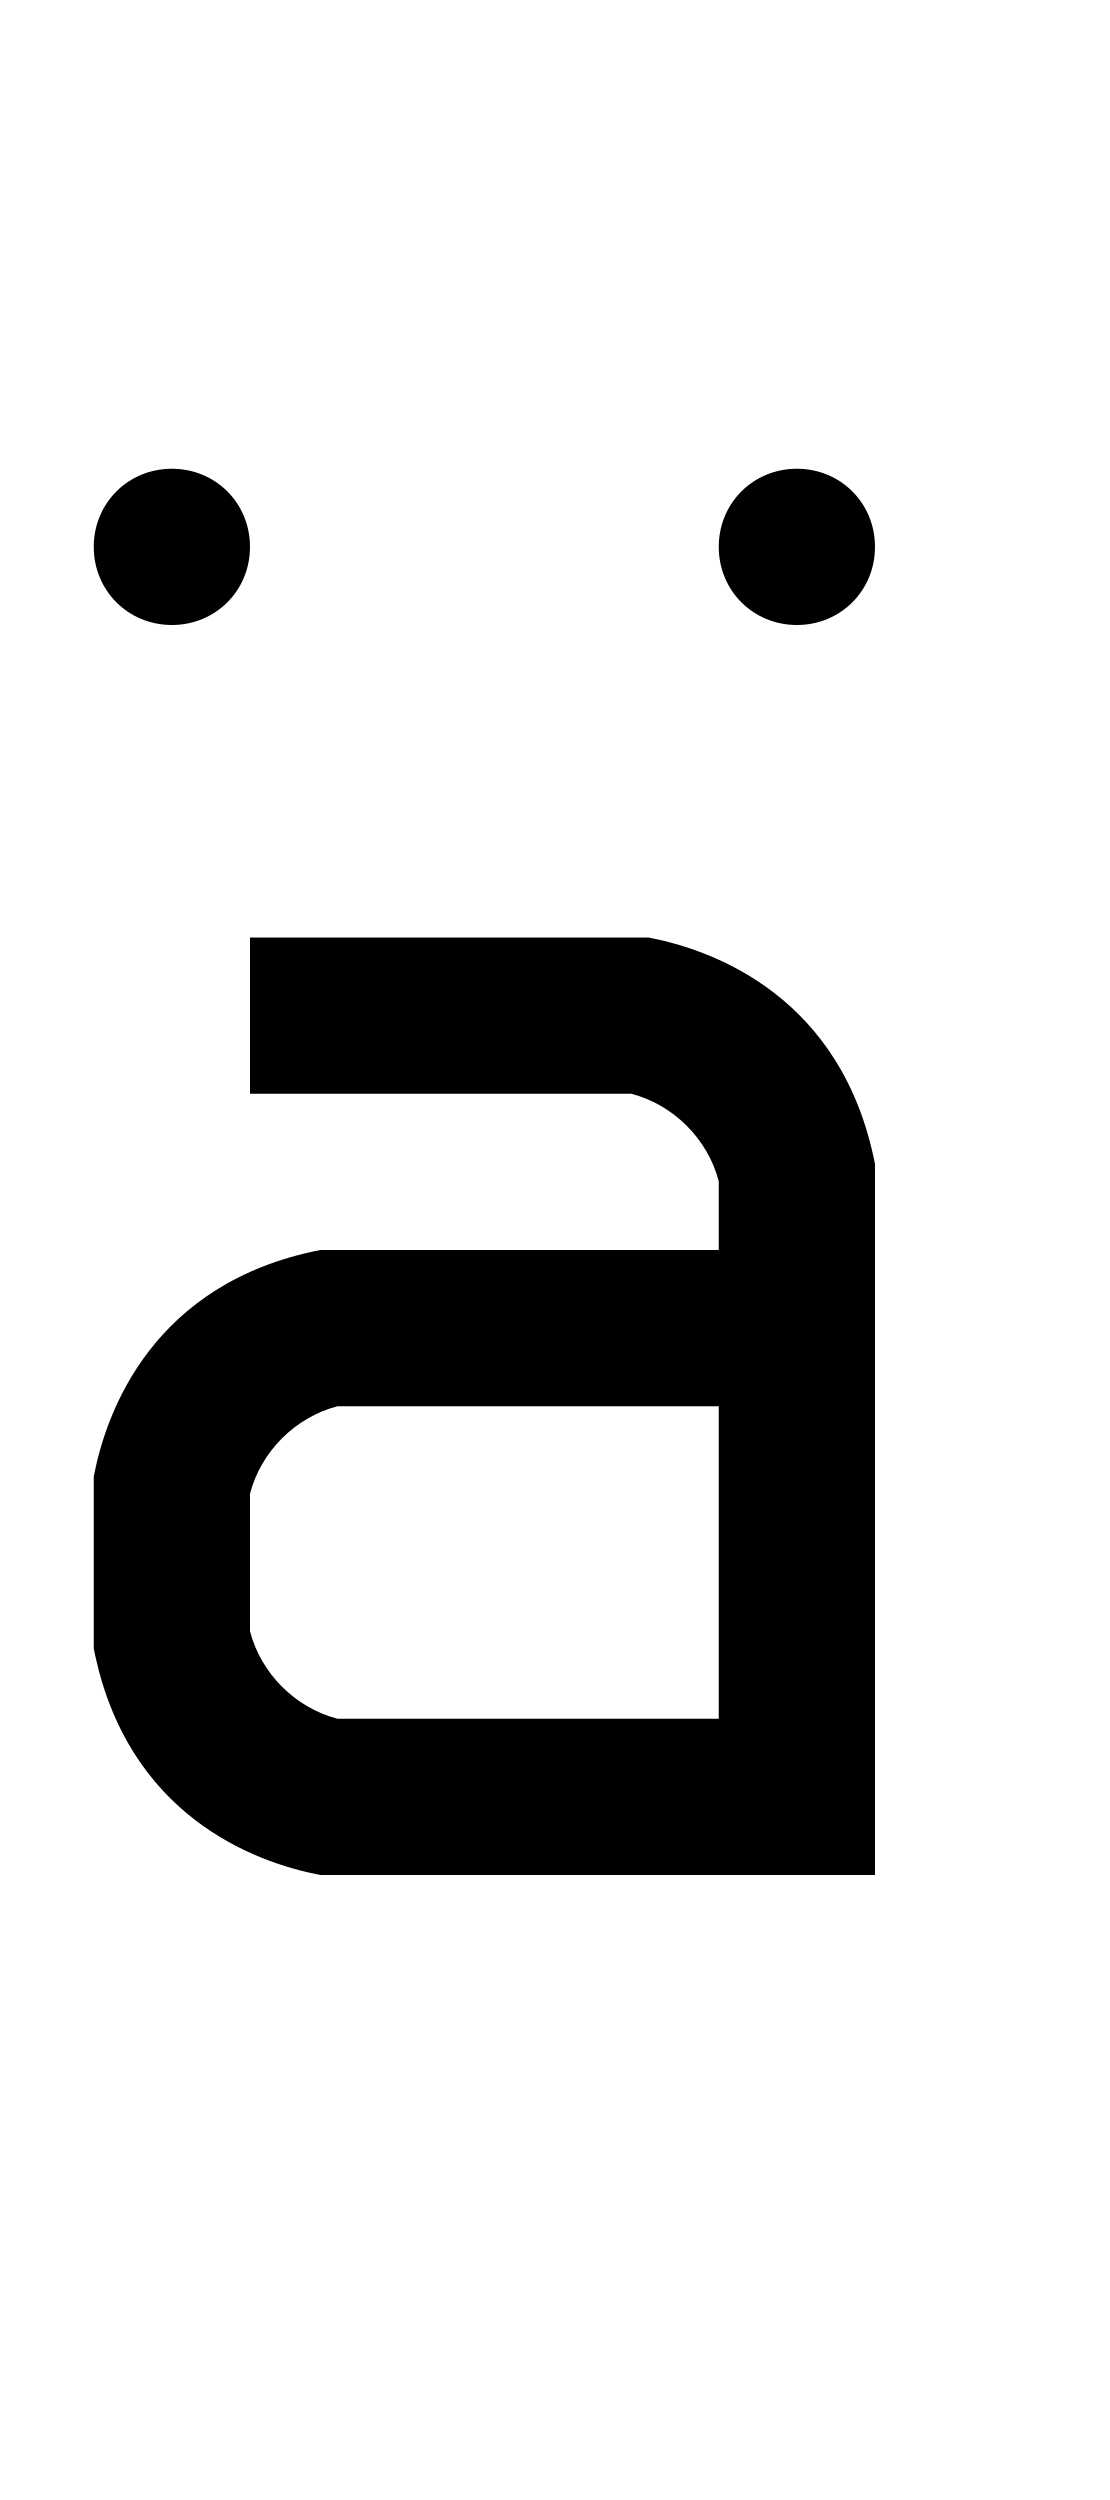
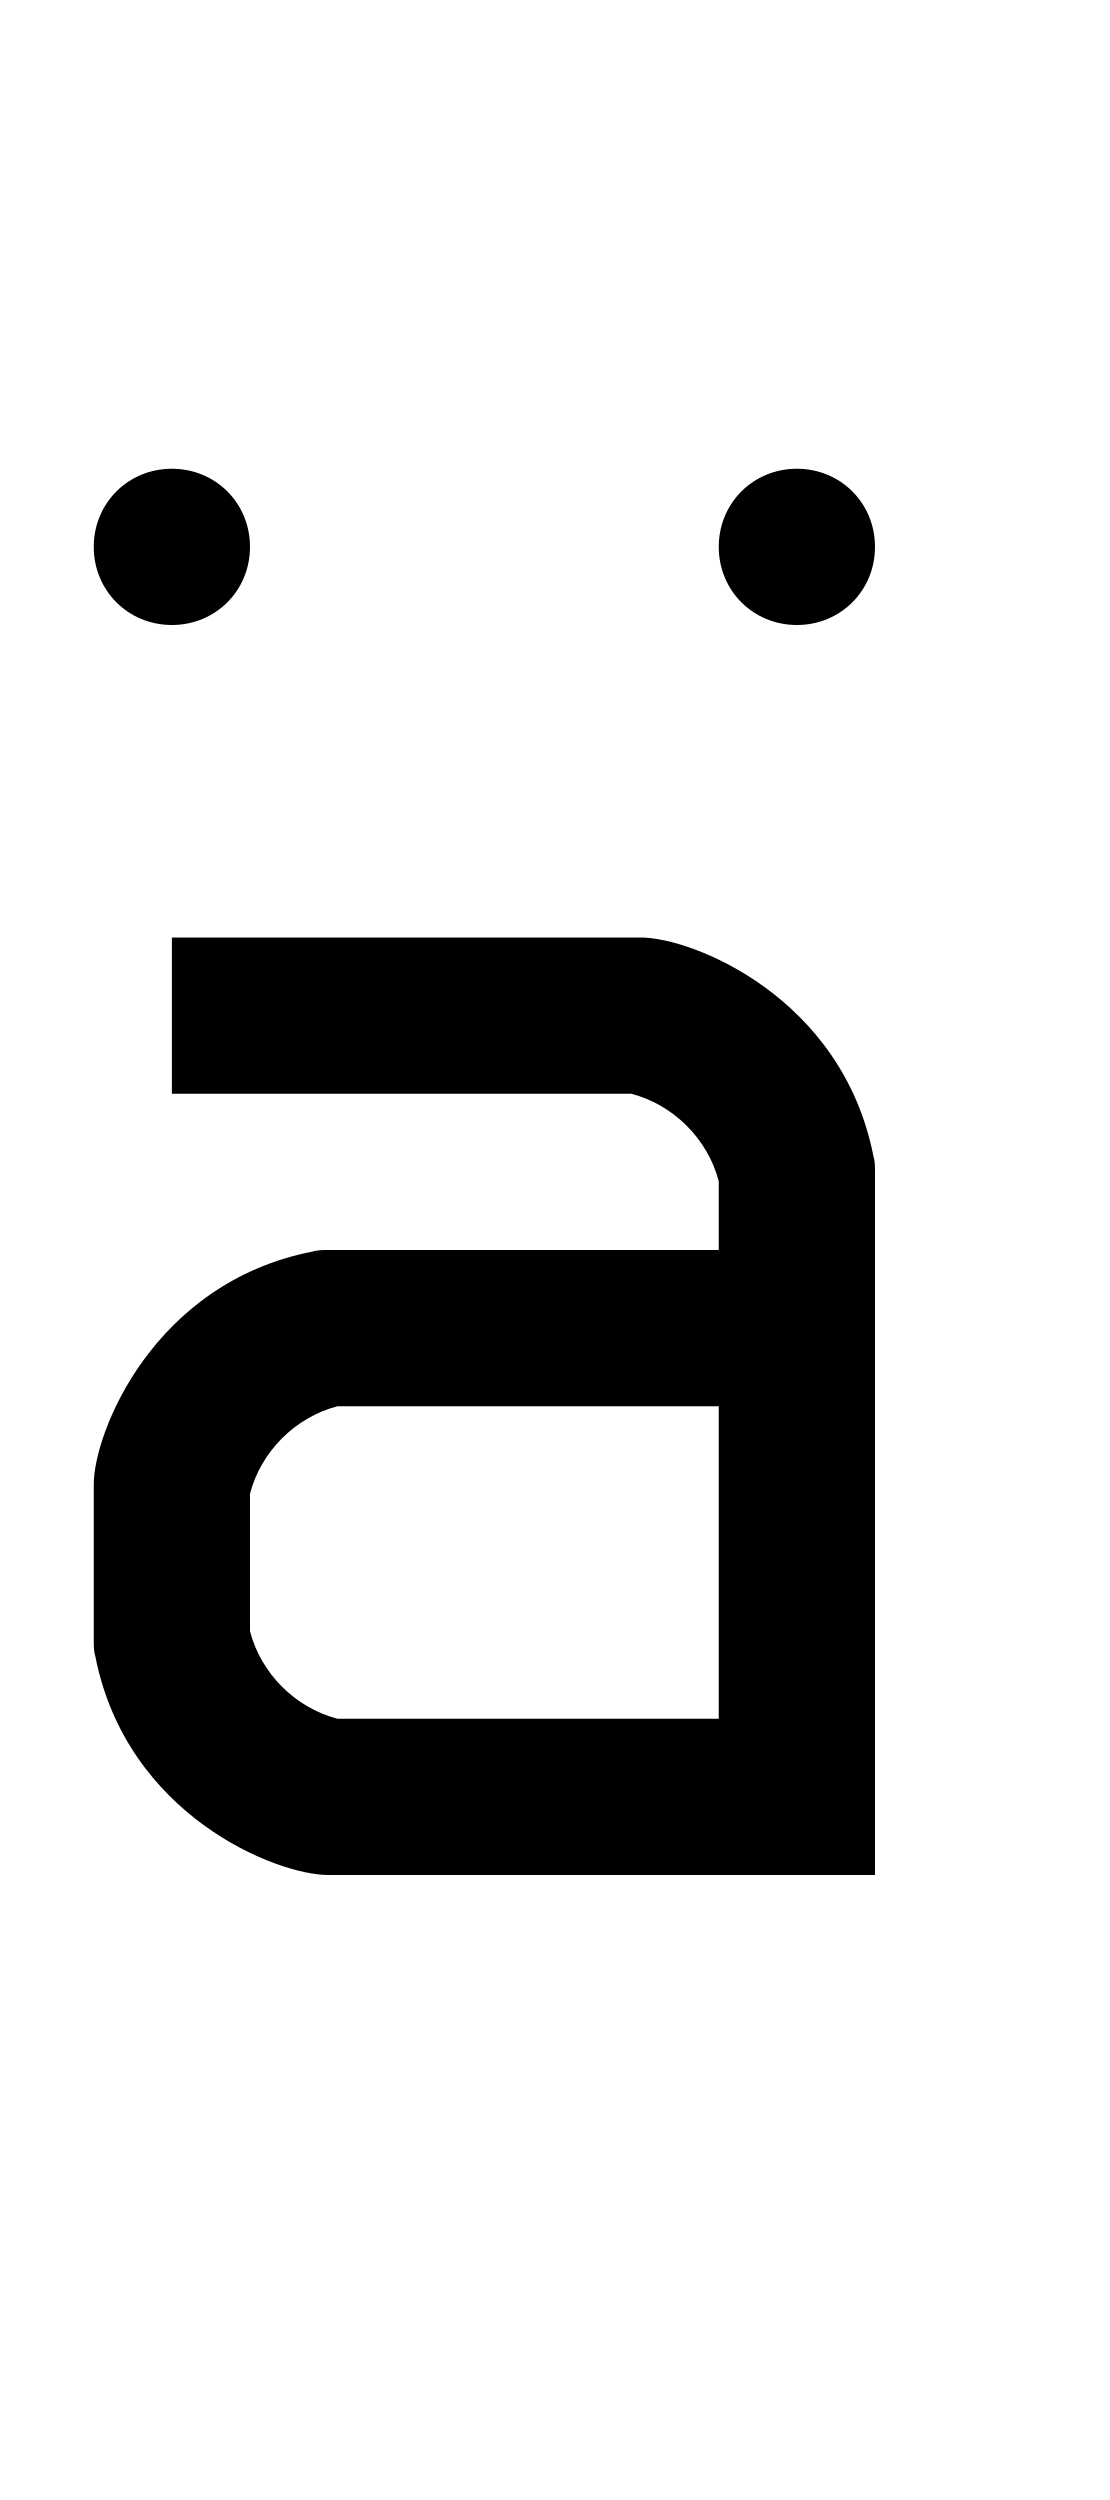
<svg xmlns="http://www.w3.org/2000/svg" version="1.1" viewBox="-10 0 710 1600">
-   <path fill="currentColor" d="M550 350c0 28 -22 50 -50 50s-50 -22 -50 -50s22 -50 50 -50s50 22 50 50zM150 350c0 28 -22 50 -50 50s-50 -22 -50 -50s22 -50 50 -50s50 22 50 50zM450 900h-244c-27 7 -49 29 -56 56v88c7 27 29 49 56 56h244v-200zM50 945c8 -42 38 -124 145 -145h255v-44 c-7 -27 -29 -49 -56 -56h-244v-100h255c42 8 124 38 145 145v455h-355c-42 -8 -124 -38 -145 -145v-110z" />
+   <path fill="currentColor" d="M550 350c0 28 -22 50 -50 50s-50 -22 -50 -50s22 -50 50 -50s50 22 50 50zM150 350c0 28 -22 50 -50 50s-50 -22 -50 -50s22 -50 50 -50s50 22 50 50zM450 1100v-200h-244c-27 7 -49 29 -56 56v88c7 27 29 49 56 56h244zM100 700v-100h300c33 0 129 38 149 140 c1 3 1 7 1 10v200v250h-350c-33 0 -129 -38 -149 -140c-1 -3 -1 -7 -1 -10v-100c0 -33 38 -129 140 -149c3 -1 7 -1 10 -1h250v-44c-7 -27 -29 -49 -56 -56h-294z" />
</svg>
